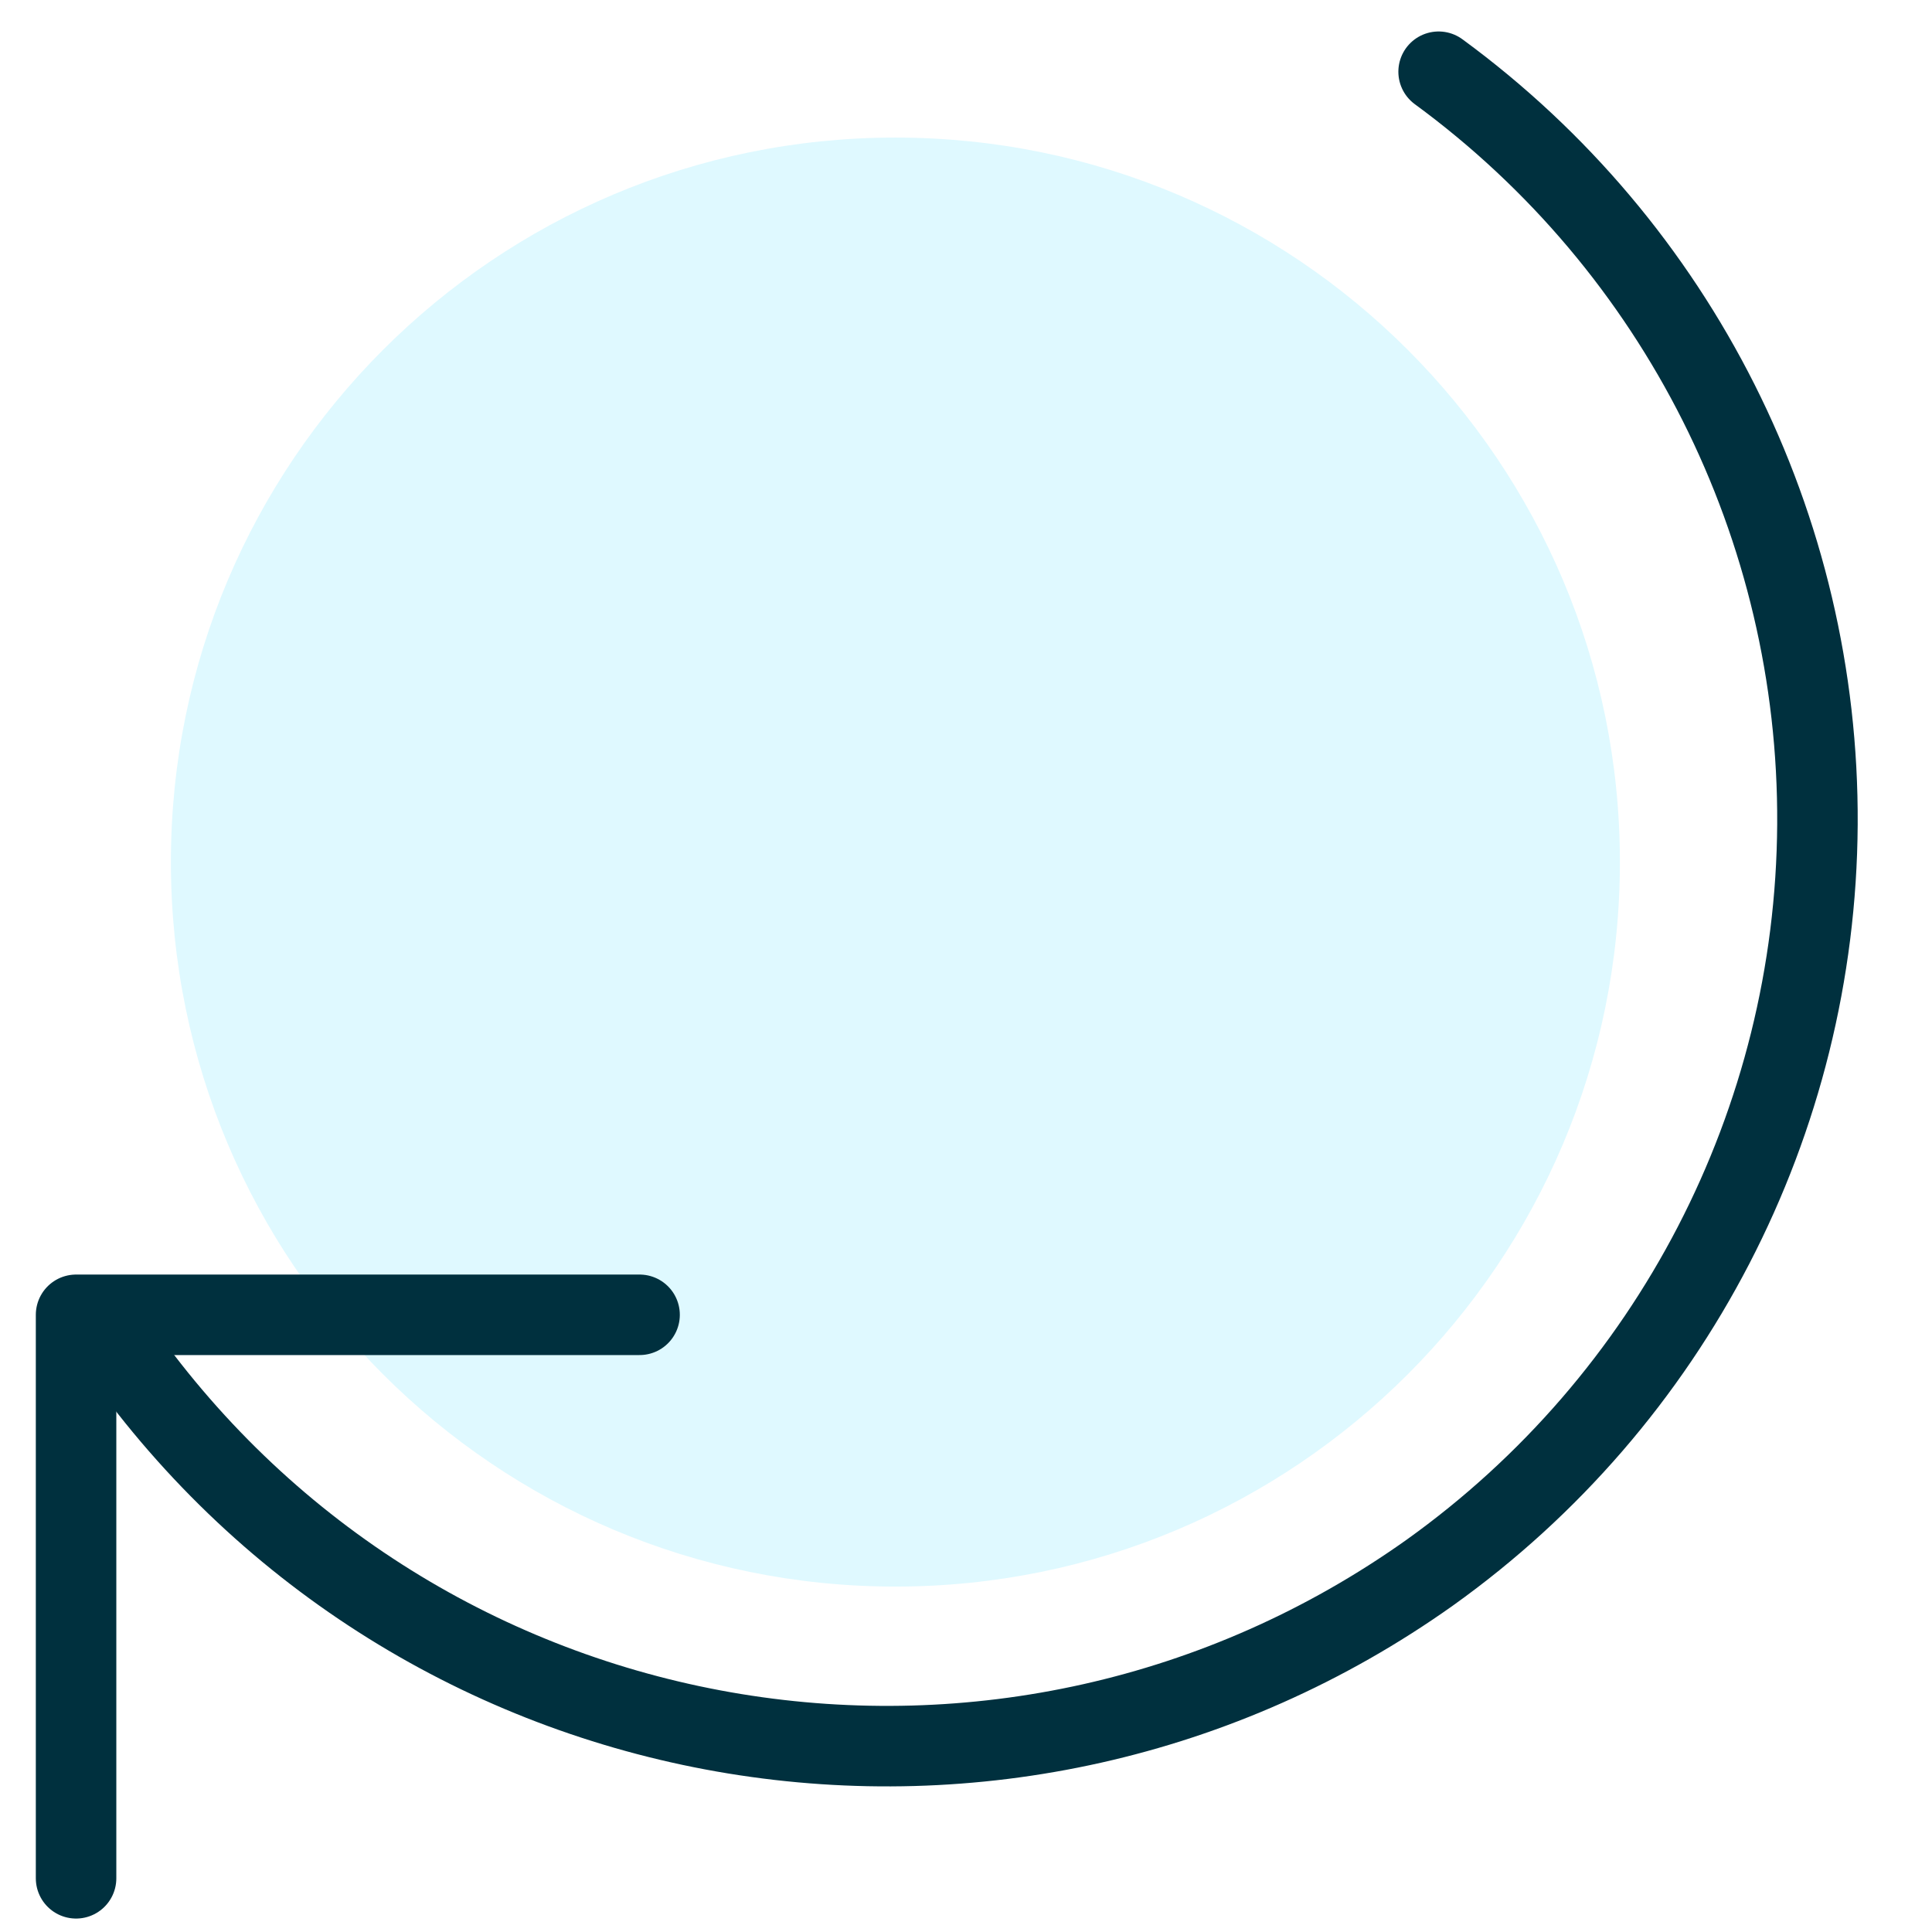
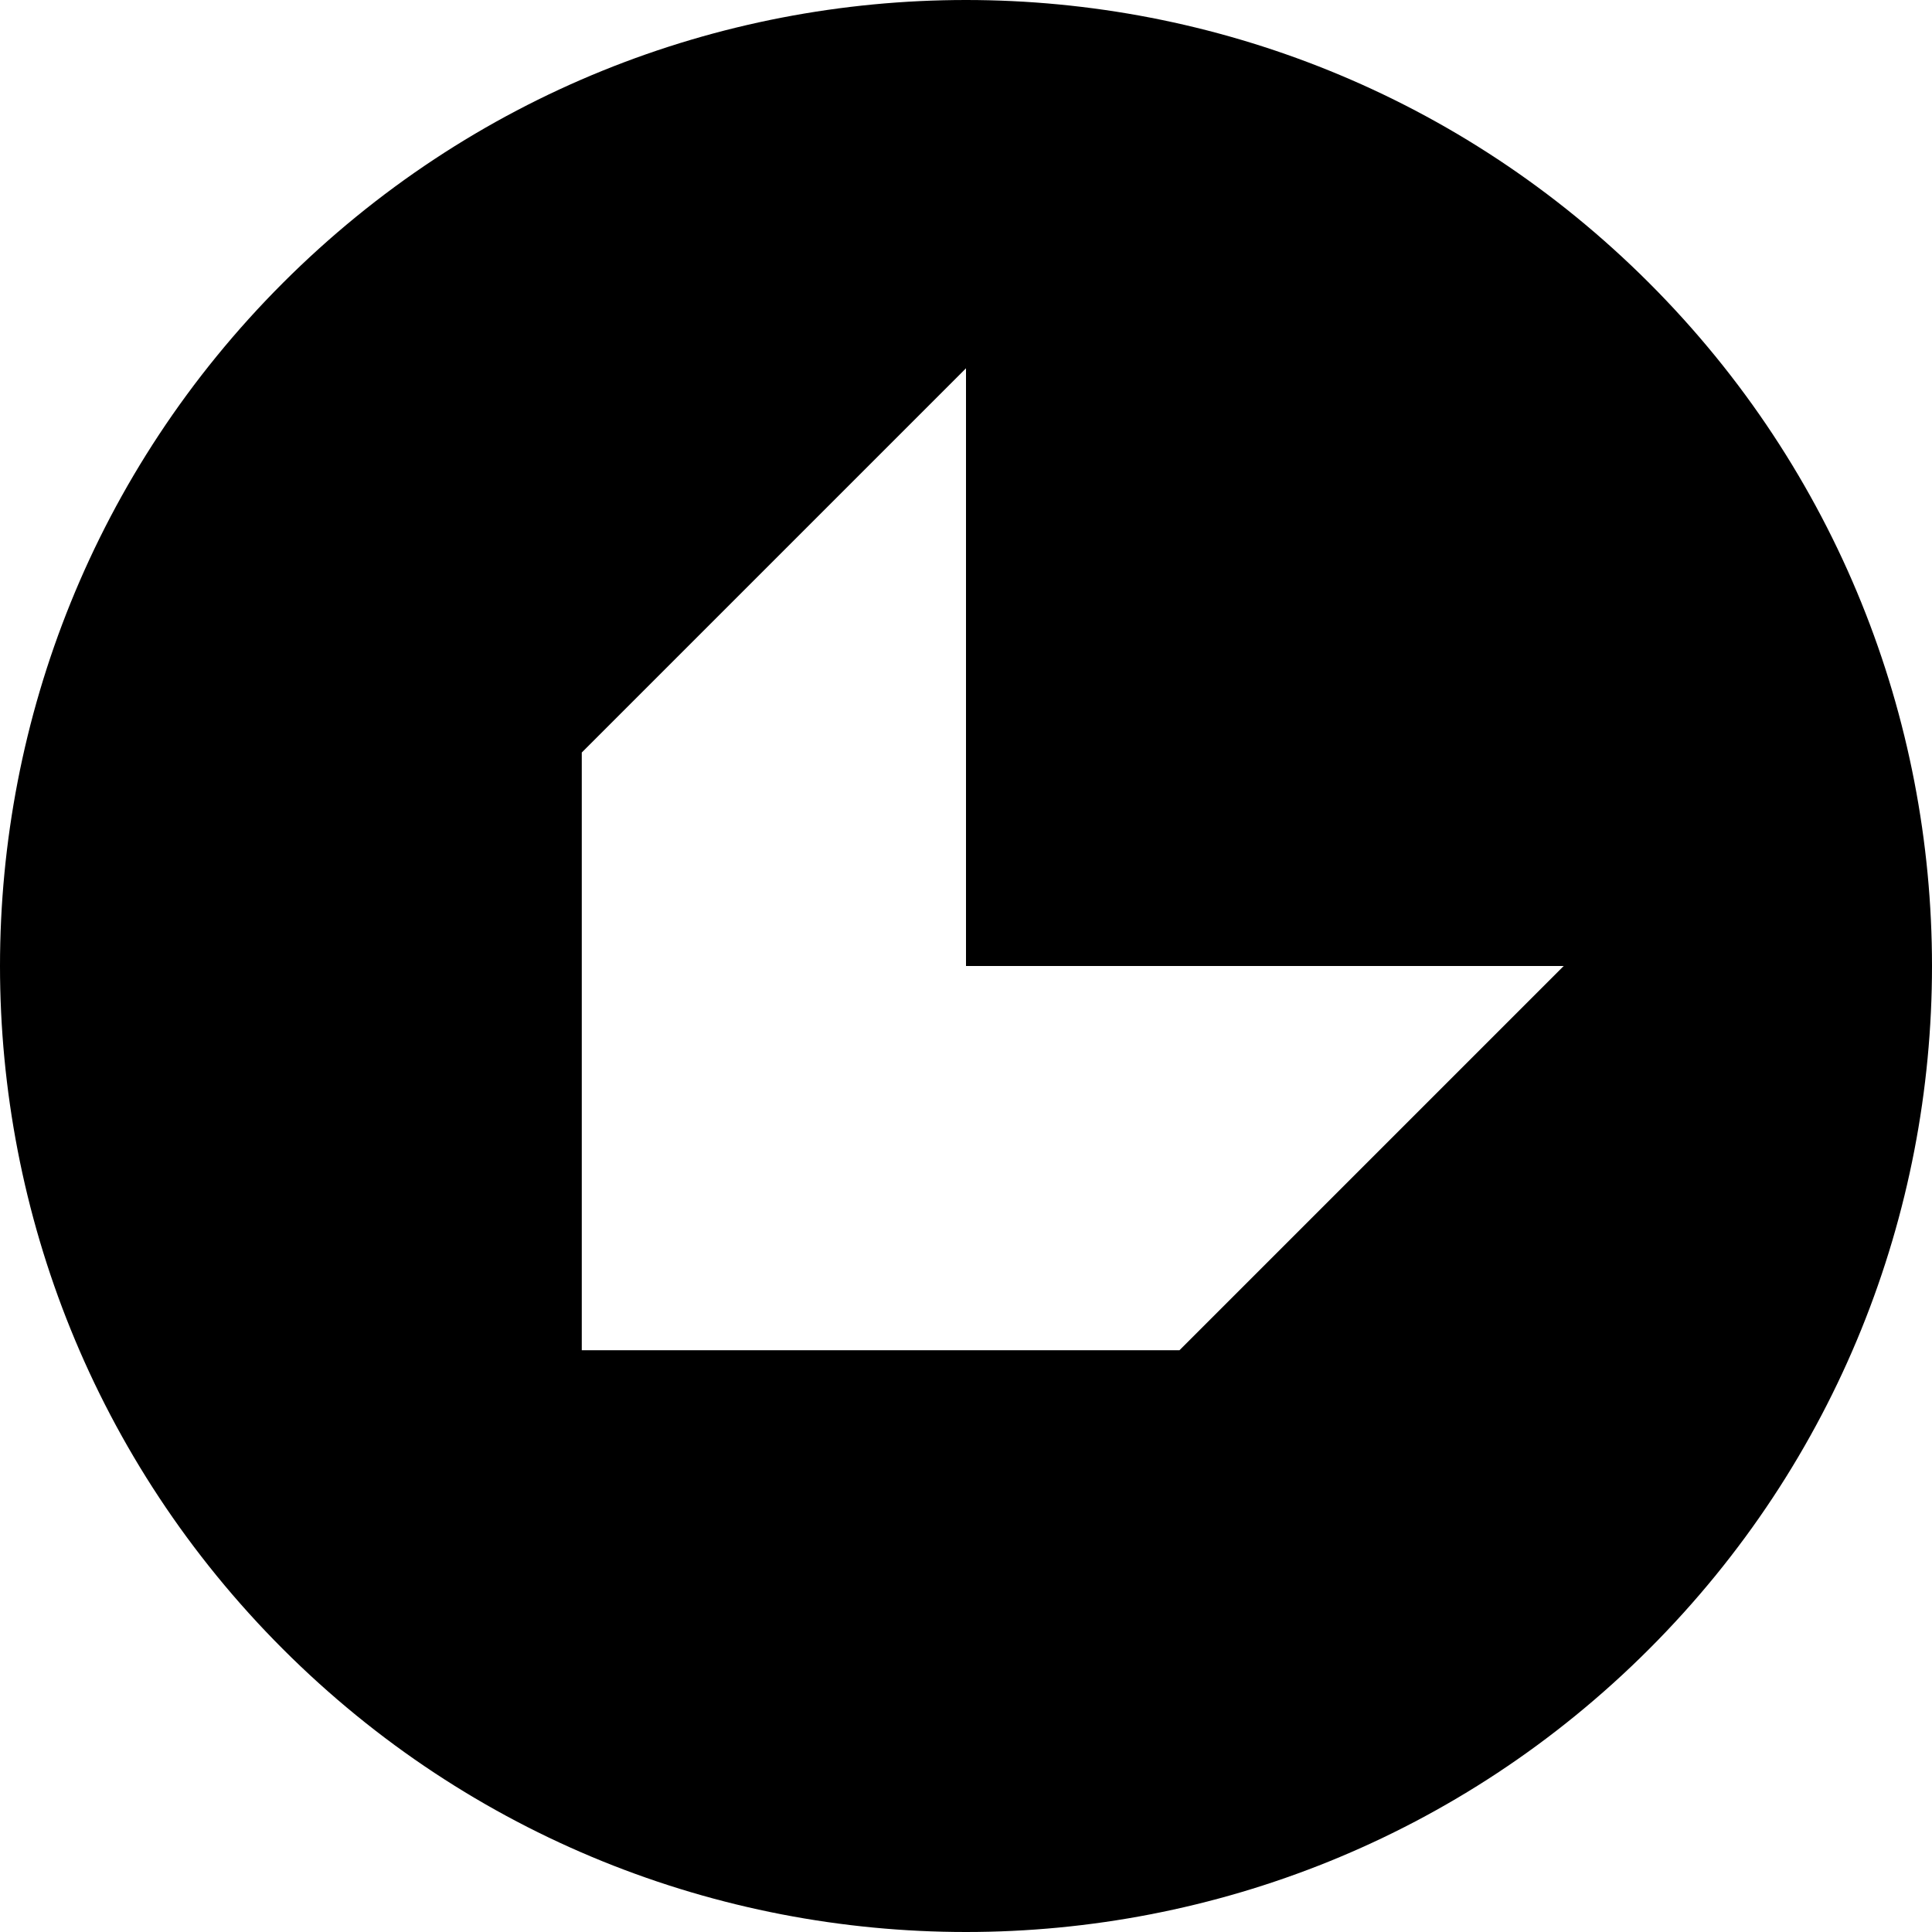
- <svg viewBox="0 0 24 24" id="words-wrap" height="24" width="24" version="1.1">
-   <path d="m 2.123,10.709 a 9,9 0 1 0 18,0 9,9 0 1 0 -18,0" fill="#dff9ff" stroke-width="1" id="path1" />
-   <path d="m 0.945,23.333 v -7 H 7.945" fill="none" stroke="#00303e" stroke-linecap="round" stroke-linejoin="round" stroke-width="1" id="path2" />
-   <path d="m 1.582,16.889 a 11.656,11.656 0 0 0 16.179,2.647 11.508,11.508 0 0 0 0.11,-18.645" fill="none" stroke="#00303e" stroke-linecap="round" stroke-linejoin="round" stroke-width="1" id="path3" />
+ <svg xmlns="http://www.w3.org/2000/svg" fill="none" viewBox="0 0 16 16" id="Down-Left-Chevron-Circle--Streamline-Block-Free" height="16" width="16">
+   <path fill="currentColor" fill-rule="evenodd" d="M13.657 13.657c3.124 -3.124 3.124 -8.19 0 -11.314 -3.124 -3.124 -8.19 -3.124 -11.314 0 -3.124 3.124 -3.124 8.19 0 11.314 3.124 3.124 8.19 3.124 11.314 0ZM8 3.05 4.818 6.232l0 4.95 4.95 -0 3.182 -3.182 -4.95 0 0 -4.95Z" clip-rule="evenodd" stroke-width="1" />
</svg>
